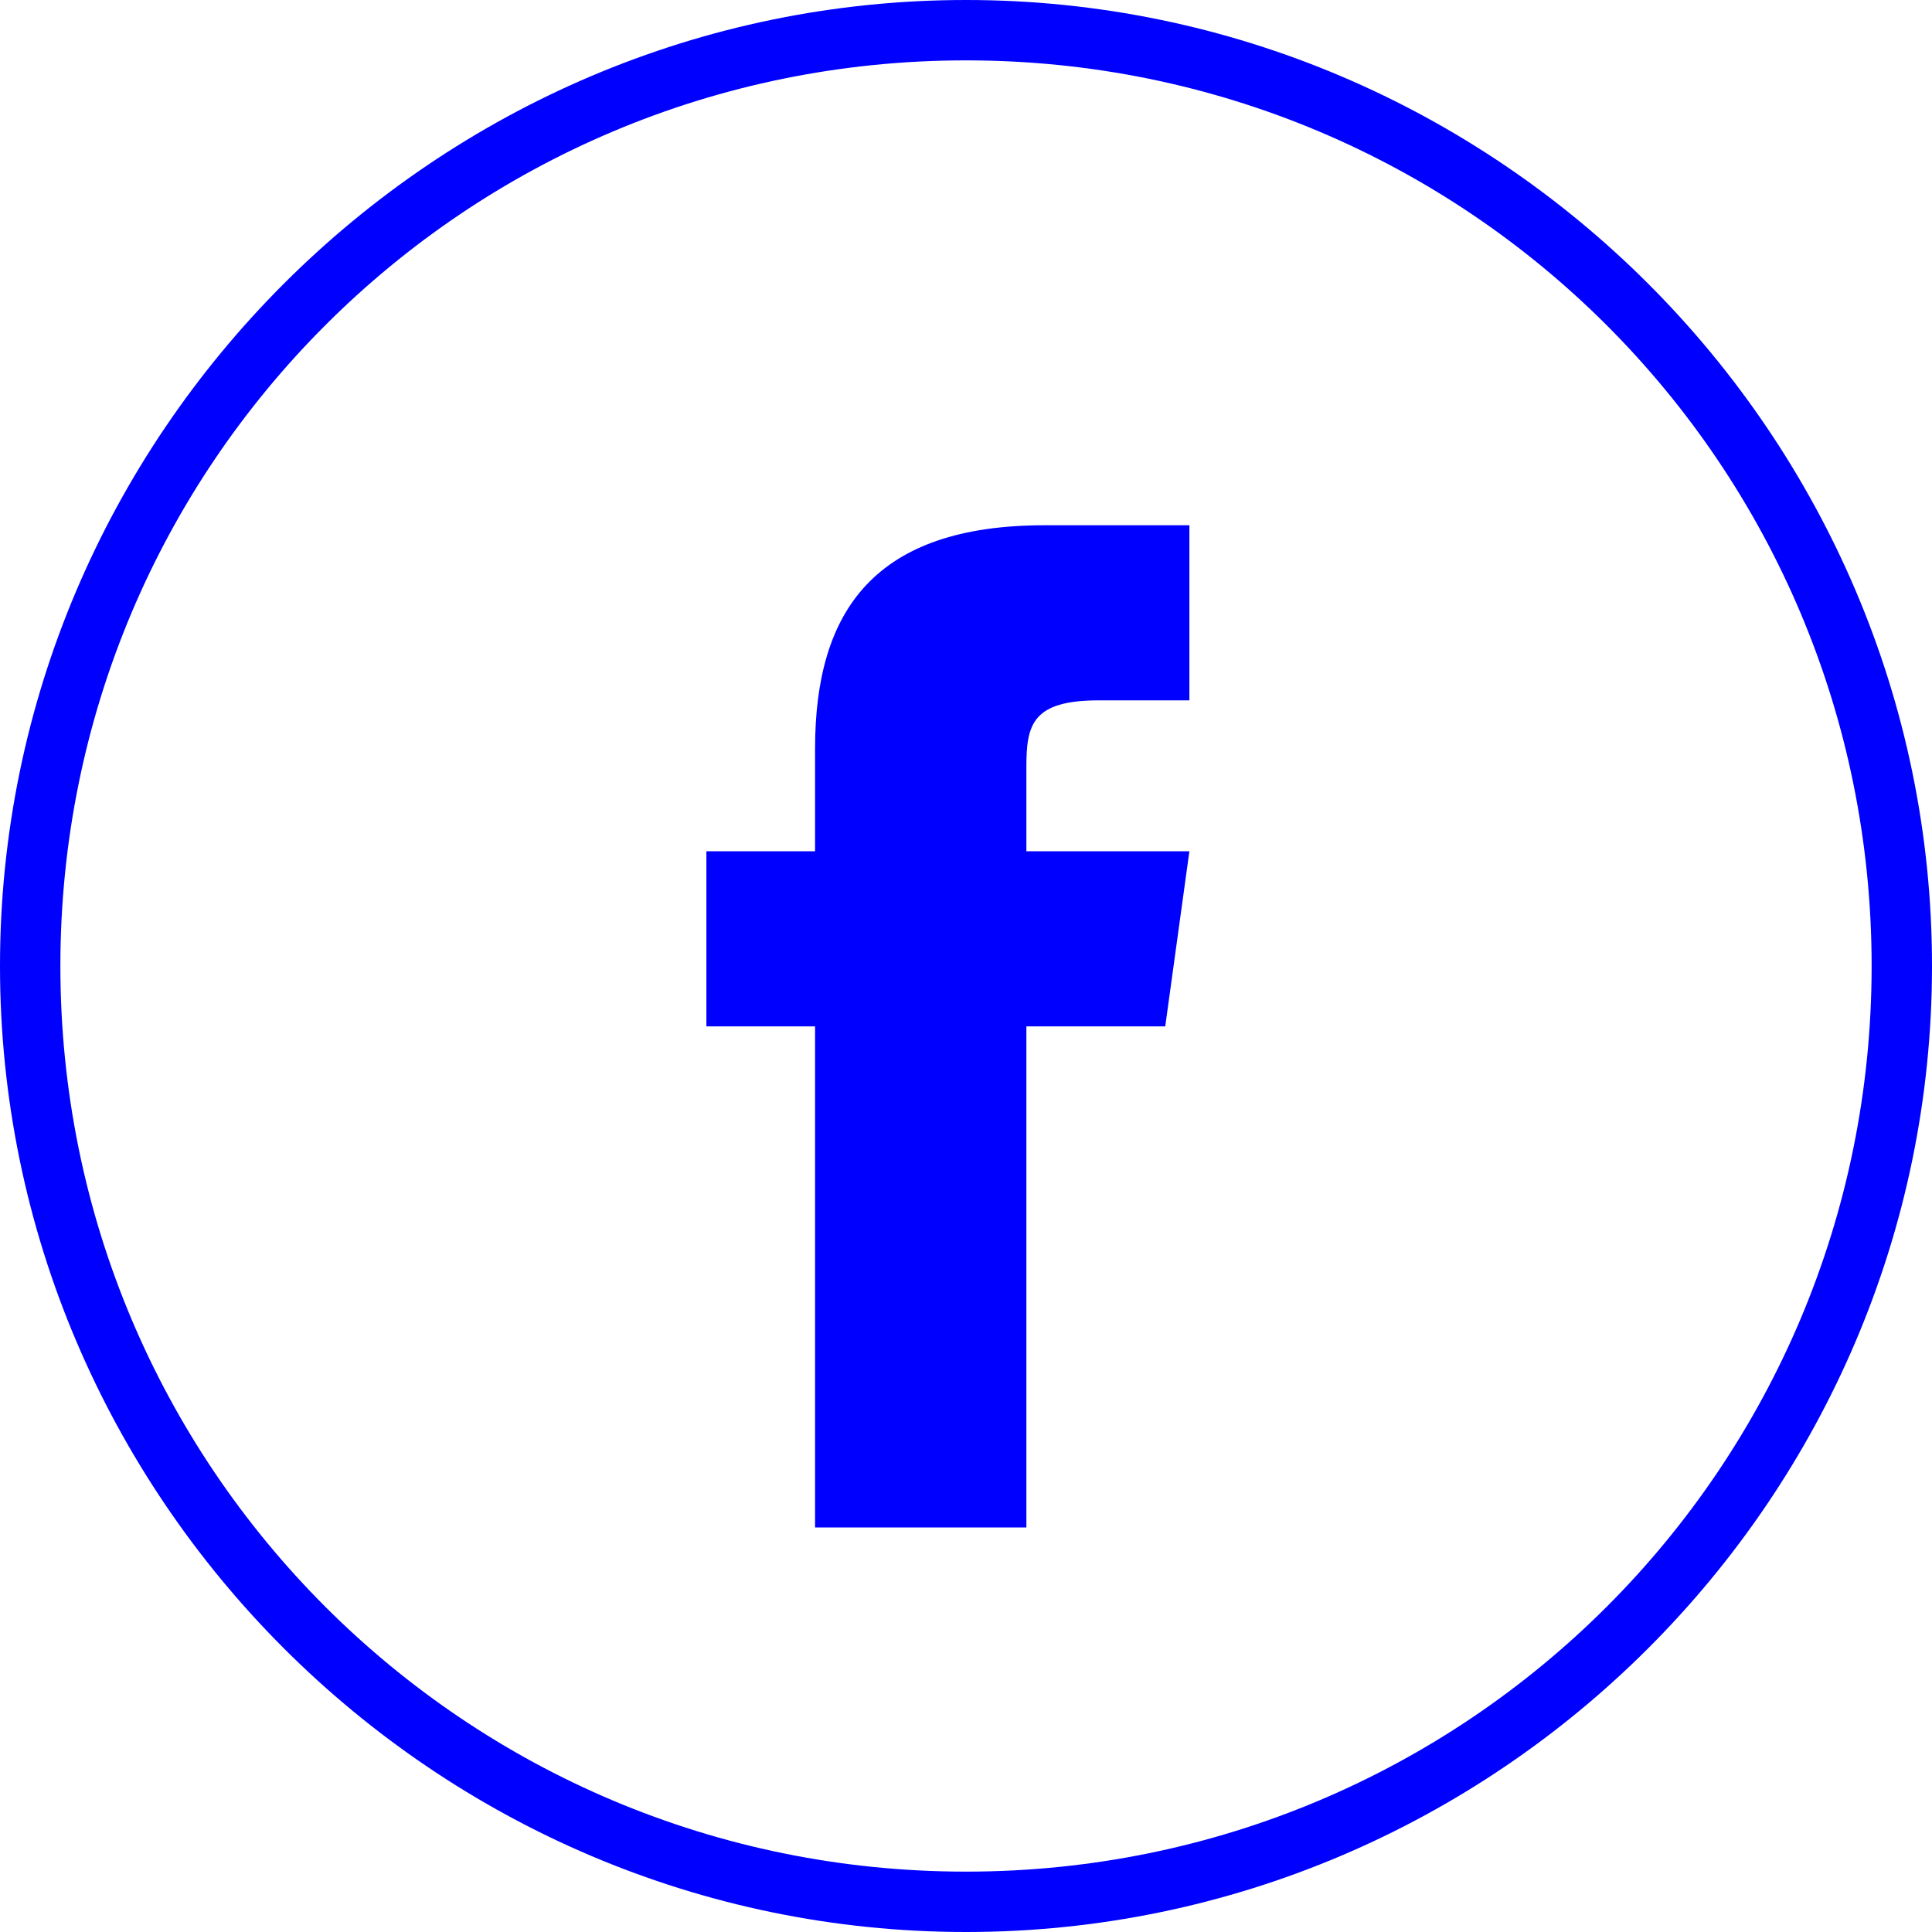
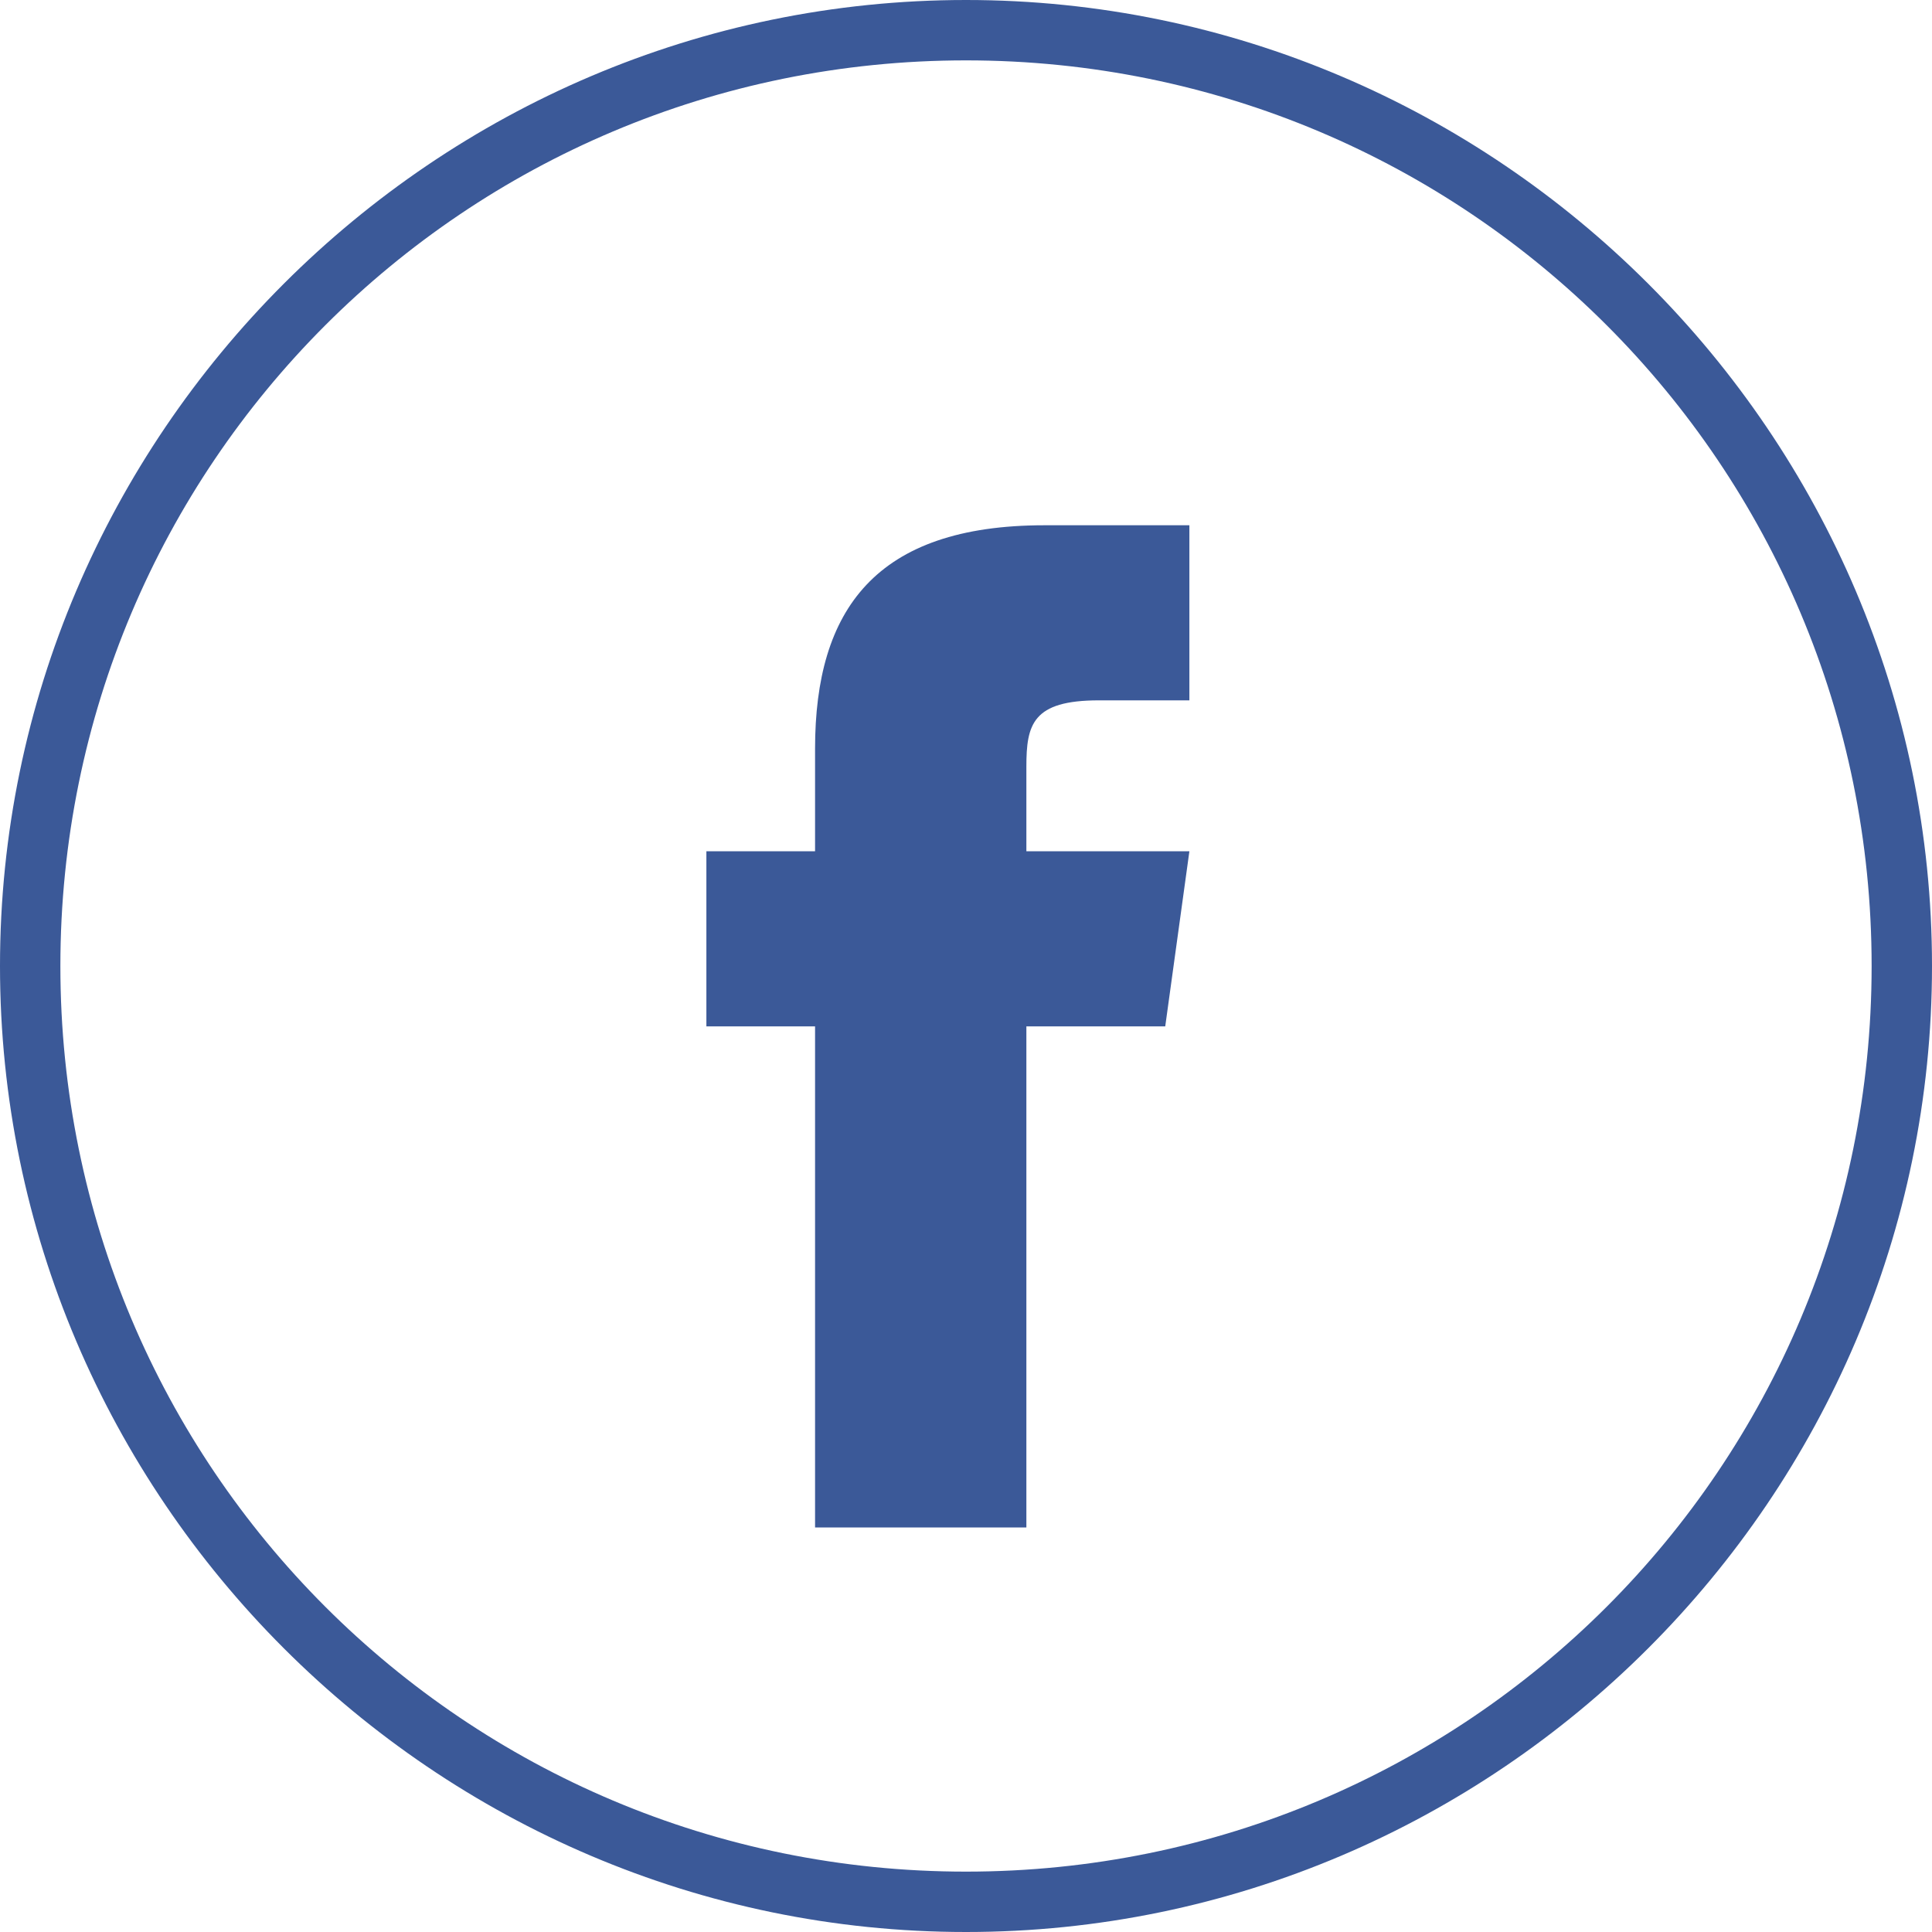
- <svg xmlns="http://www.w3.org/2000/svg" fill="blue" viewBox="0 0 32 32" enable-background="new 0 0 32 32">
+ <svg xmlns="http://www.w3.org/2000/svg" fill="#3B5998" viewBox="0 0 32 32" enable-background="new 0 0 32 32">
  <path d="m17 25.3h-3.5v-8.3h-1.8v-2.9h1.8v-1.7c0-2.3 1-3.7 3.8-3.7h2.4v2.9h-1.5c-1.1 0-1.2.4-1.2 1.1v1.4h2.7l-.4 2.9h-2.3v8.3" />
  <path d="m16 1c8.3 0 15 6.7 15 15s-6.7 15-15 15-15-6.7-15-15 6.7-15 15-15m0-1c-8.8 0-16 7.2-16 16s7.2 16 16 16 16-7.2 16-16-7.2-16-16-16z" />
</svg>
